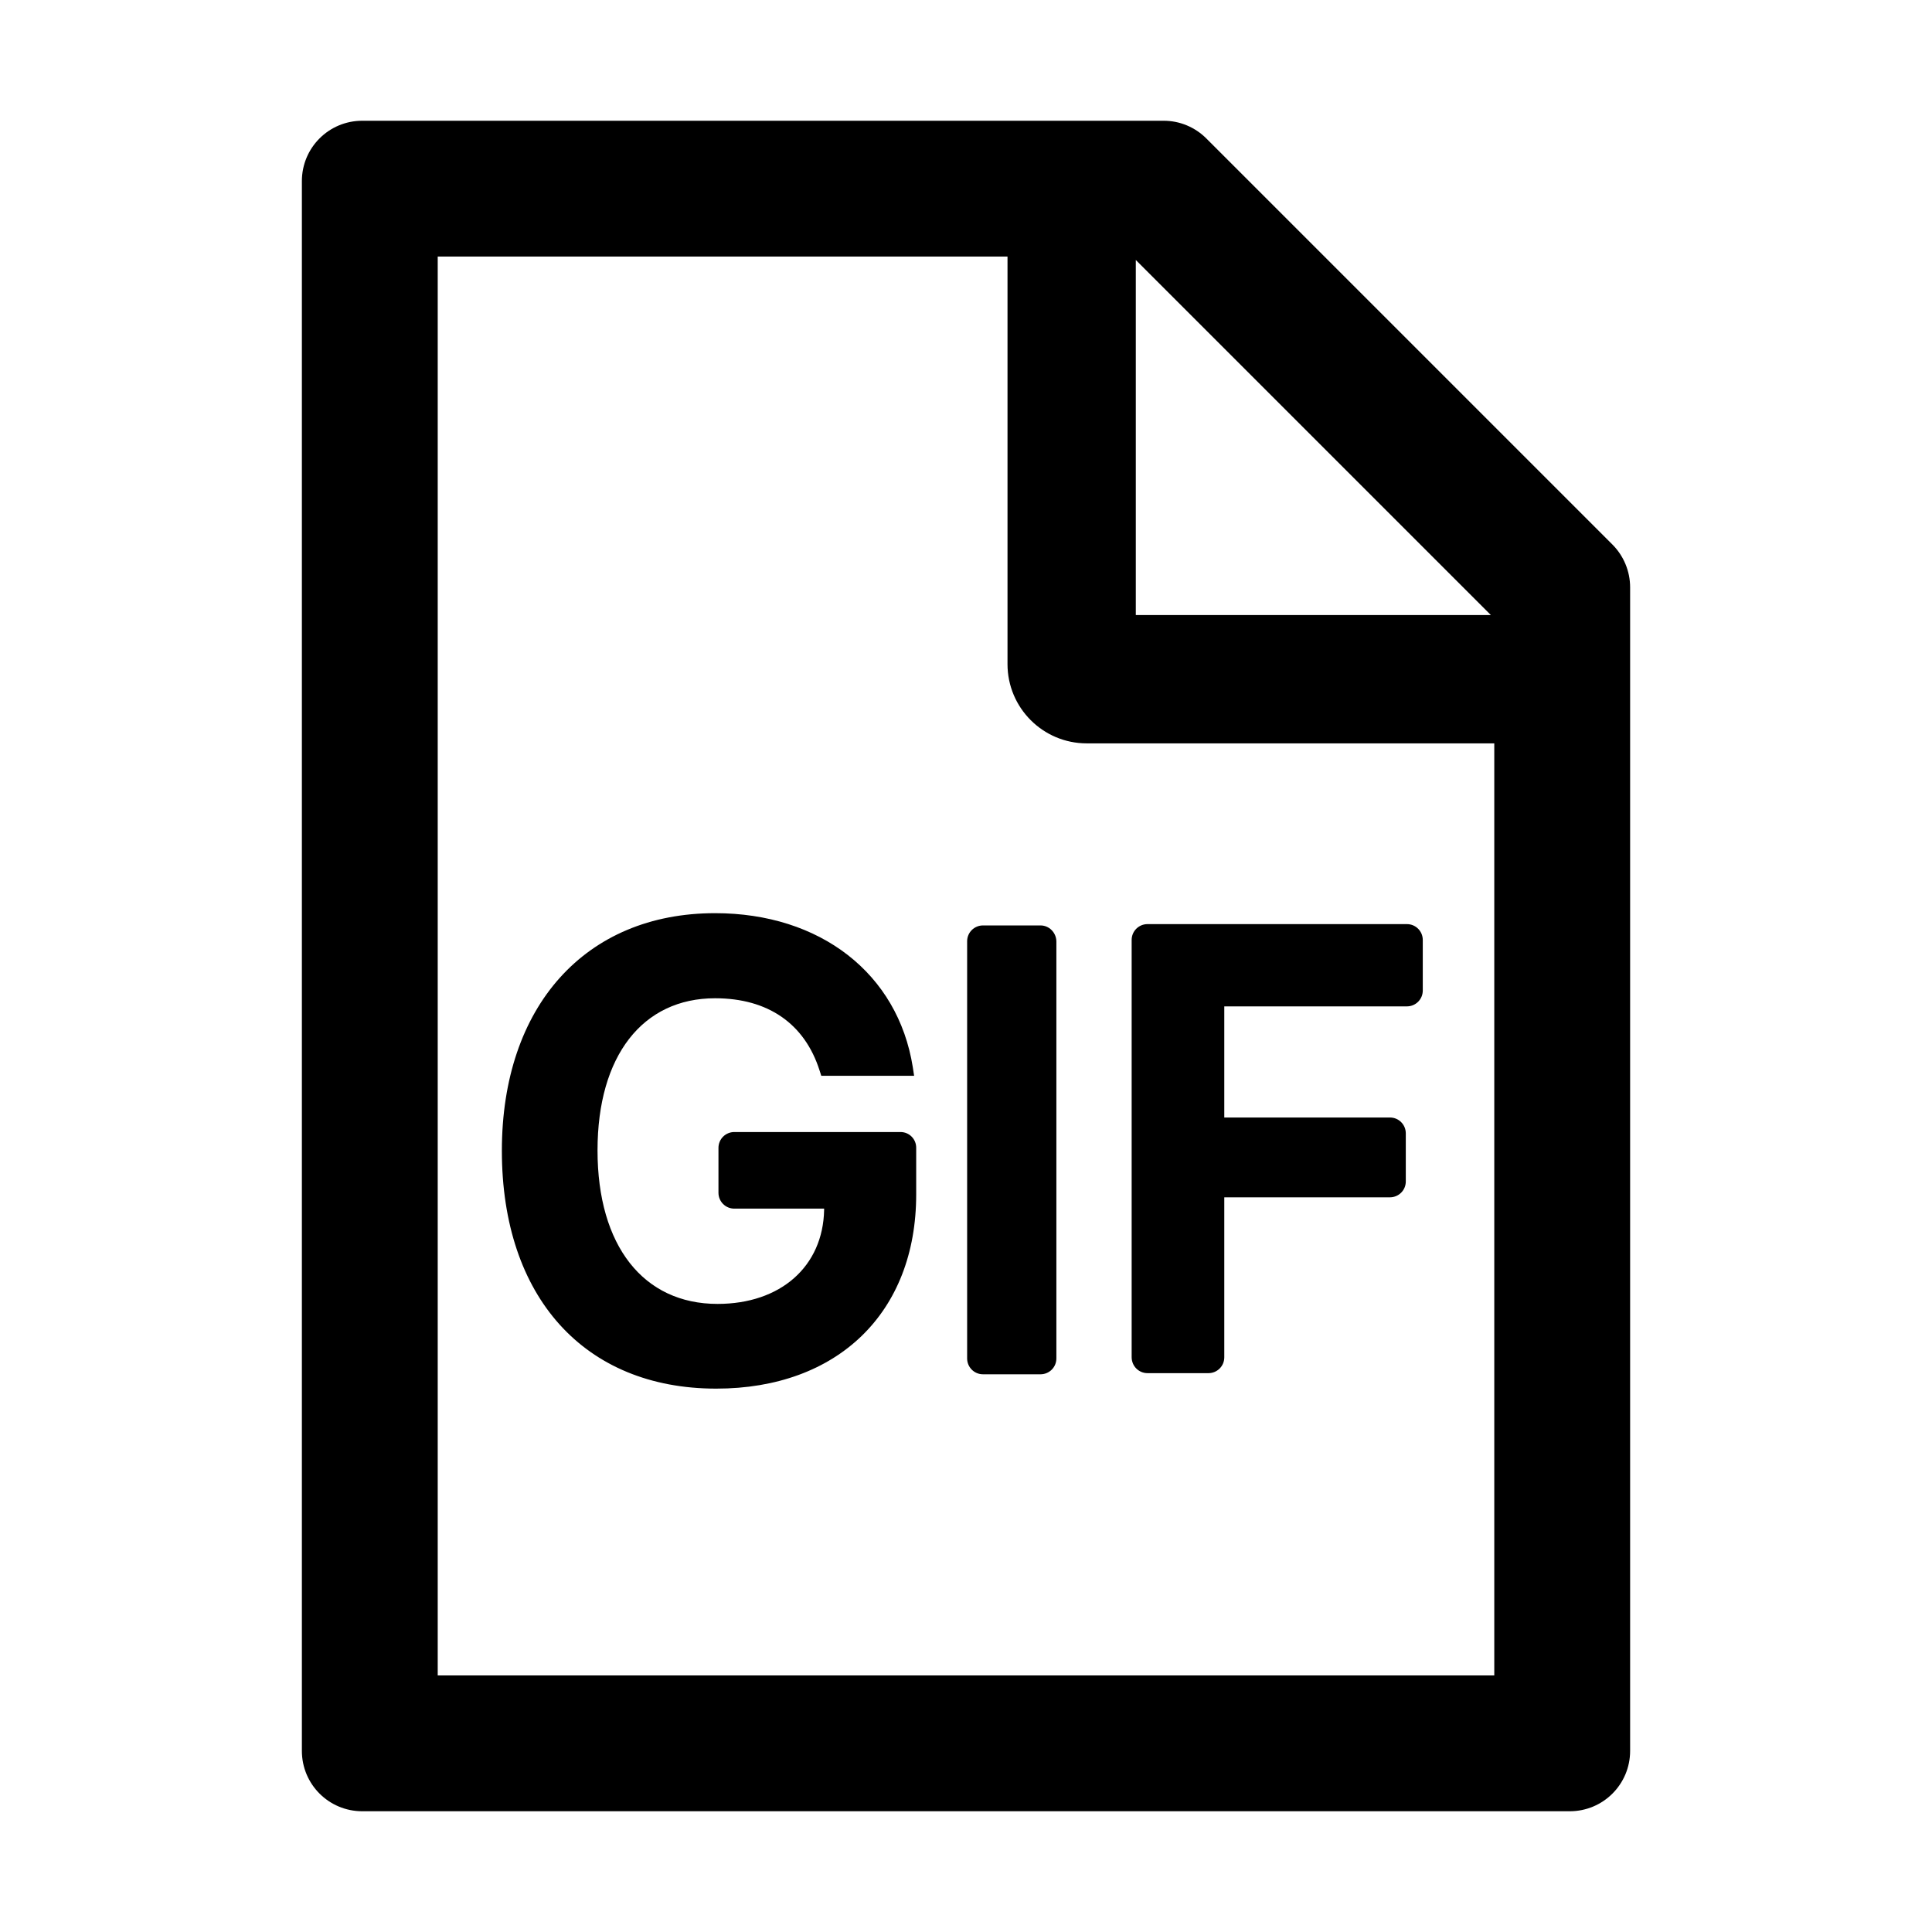
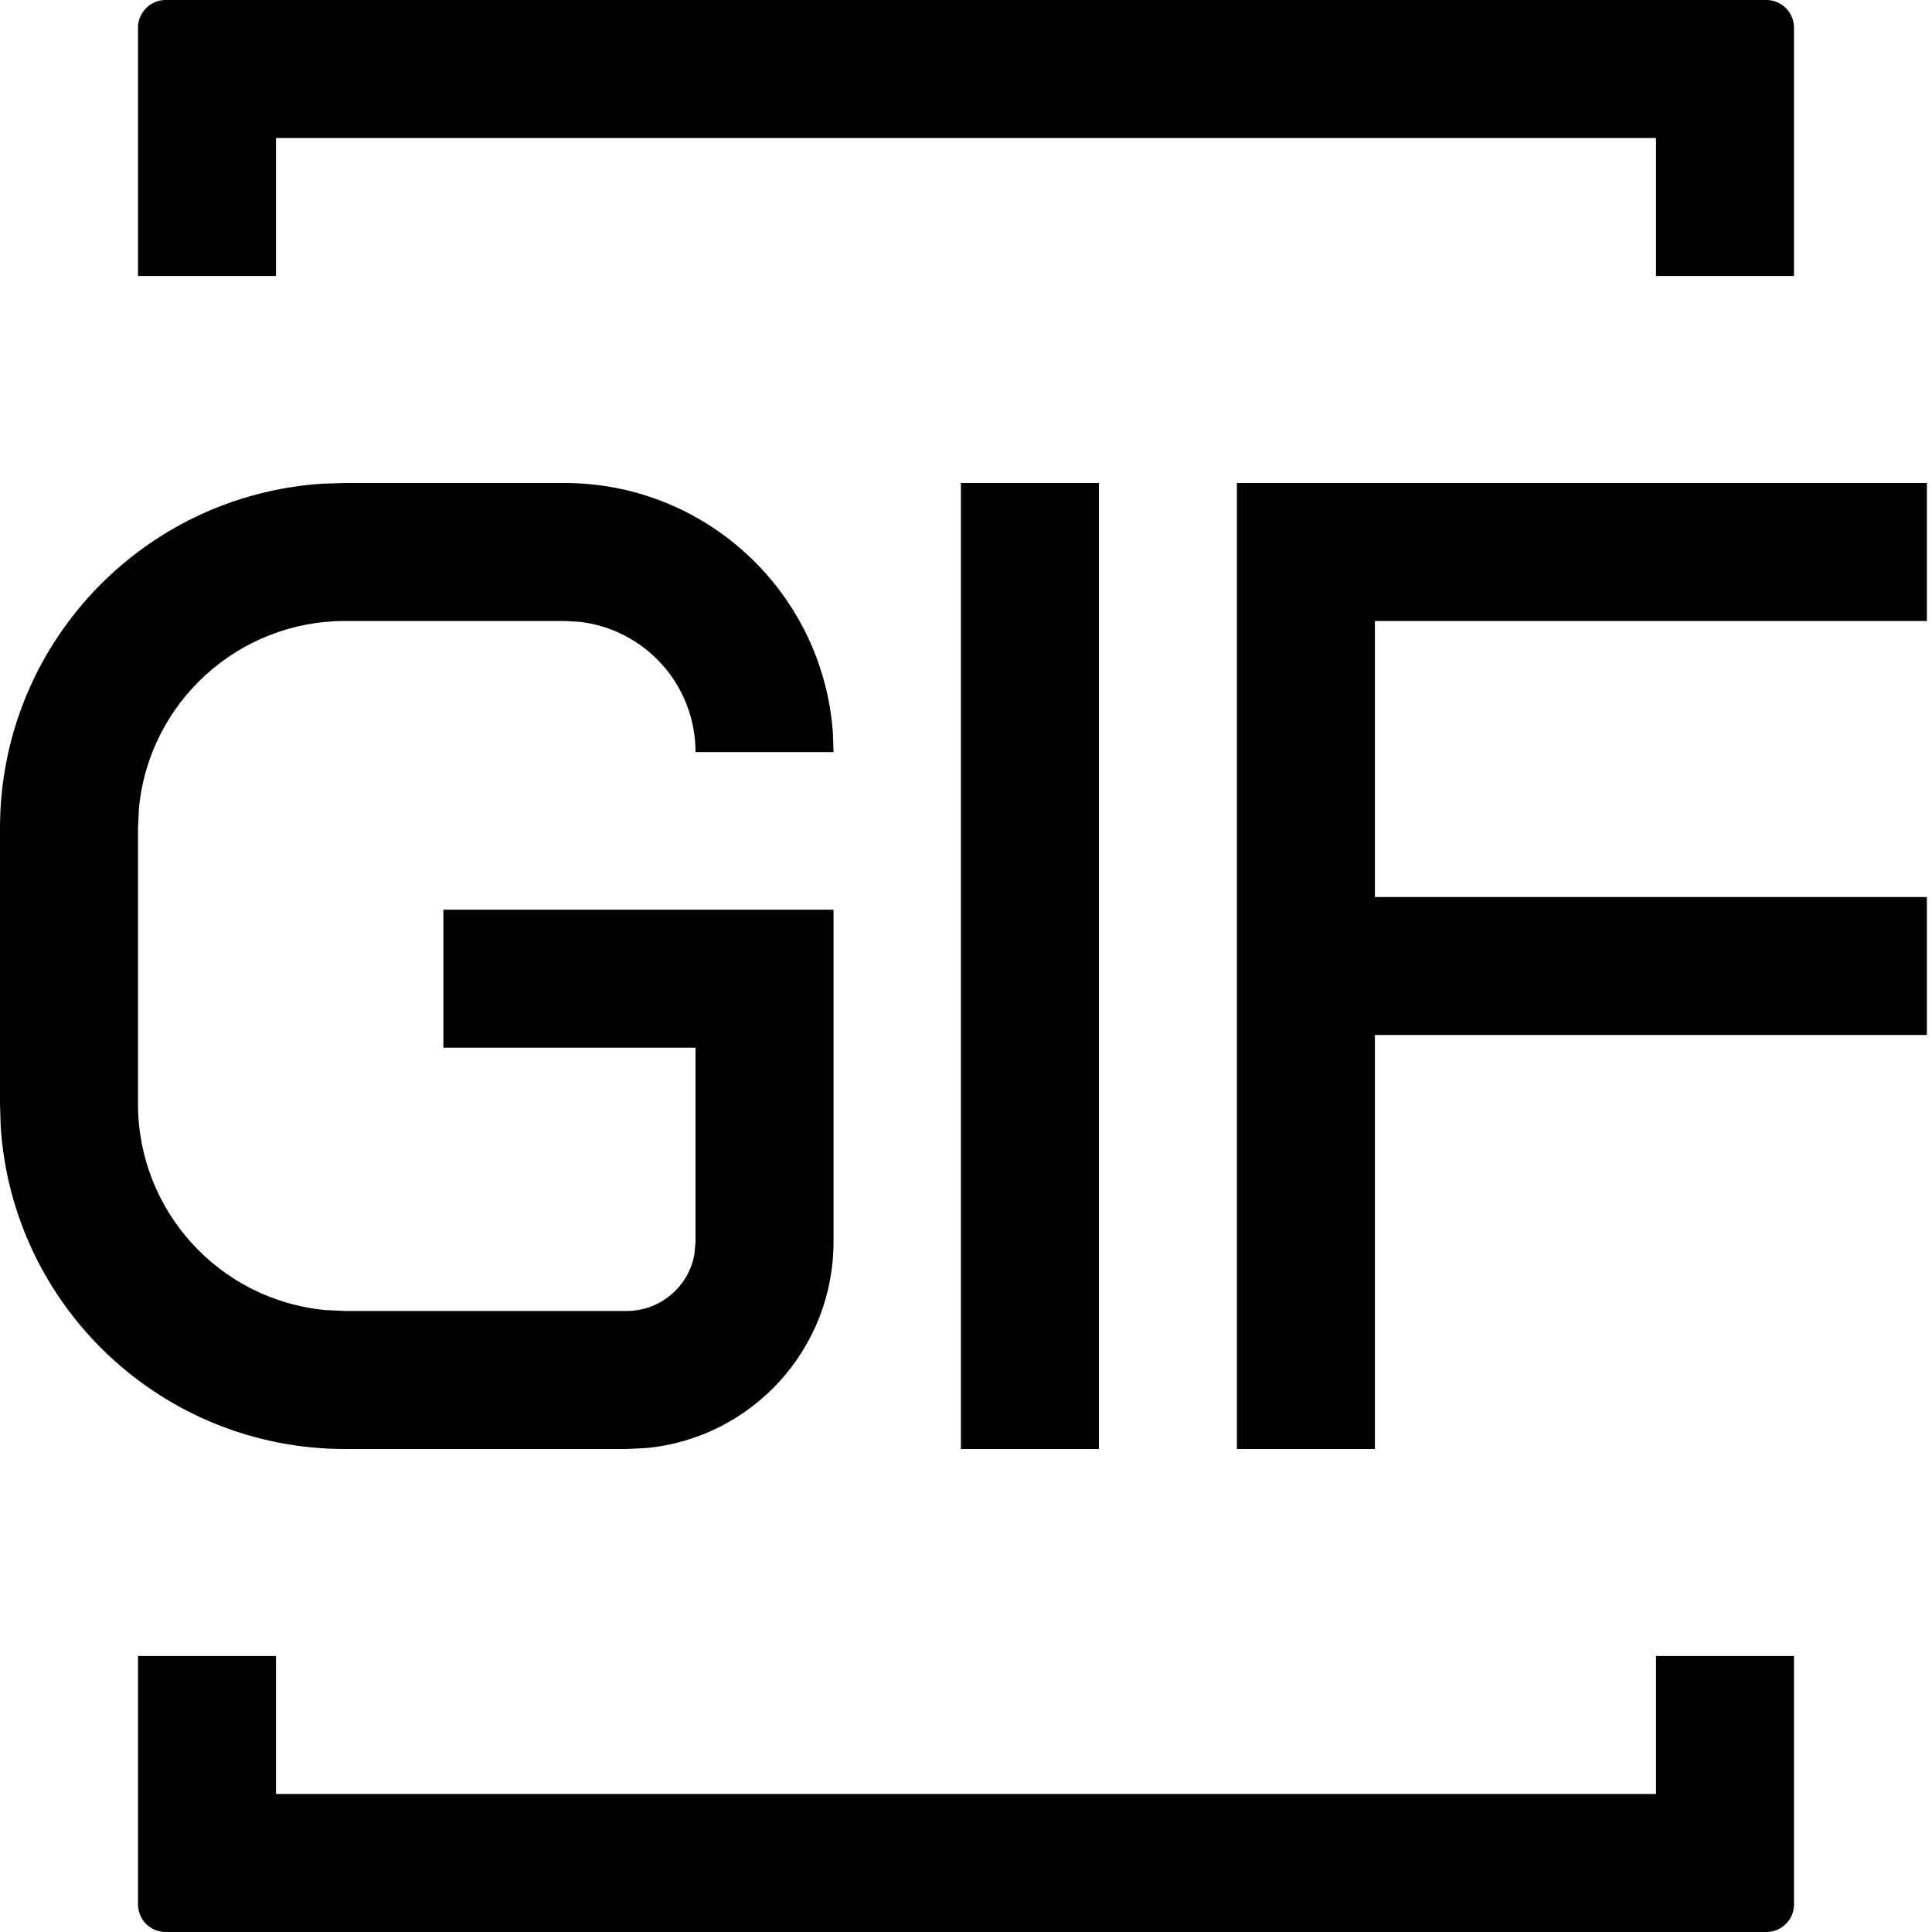
- <svg xmlns="http://www.w3.org/2000/svg" viewBox="0 0 1024 1024">
-   <defs>
-     <style />
-   </defs>
-   <path d="M551.5 490.5H521c-4.6 0-8.4 3.7-8.4 8.4V720c0 4.6 3.7 8.4 8.4 8.4h30.5c4.6 0 8.4-3.7 8.4-8.4V498.9c-.1-4.6-3.8-8.4-8.4-8.4zM477.3 600h-88.1c-4.6 0-8.4 3.7-8.4 8.4v23.8c0 4.6 3.7 8.4 8.4 8.4h47.6v.7c-.6 29.9-23 49.8-56.5 49.8-39.2 0-63.6-30.7-63.6-81.4 0-50.1 23.9-80.6 62.3-80.6 28.1 0 47.5 13.5 55.4 38.3l.9 2.8h49.2l-.7-4.6C475.9 515.9 434.7 484 379 484c-68.8 0-113 49.4-113 125.9 0 77.5 43.7 126.1 113.6 126.1 64.4 0 106-40.3 106-102.9v-24.8c0-4.6-3.7-8.3-8.3-8.3z" />
-   <path d="M854.6 288.6L639.4 73.4c-6-6-14.1-9.4-22.6-9.4H192c-17.7 0-32 14.3-32 32v832c0 17.7 14.3 32 32 32h640c17.7 0 32-14.3 32-32V311.3c0-8.5-3.4-16.7-9.4-22.7zM602 137.8L790.2 326H602V137.8zM792 888H232V136h302v216c0 23.2 18.8 42 42 42h216v494z" />
-   <path d="M608.2 727.8h32.3c4.6 0 8.4-3.7 8.4-8.4v-84.8h87.8c4.6 0 8.4-3.7 8.4-8.4v-25.5c0-4.6-3.7-8.4-8.4-8.4h-87.8v-58.9h96.8c4.6 0 8.4-3.7 8.4-8.4v-26.8c0-4.6-3.7-8.4-8.4-8.4H608.2c-4.6 0-8.4 3.7-8.4 8.4v221.1c0 4.8 3.8 8.5 8.4 8.5z" />
+ <svg viewBox="64 64 896 896">
+   <path d="M325.76 288a124.8 124.8 0 0 1 124.48 115.456l.32 9.344h-64a60.8 60.8 0 0 0-53.632-60.416L325.76 352H224a96 96 0 0 0-95.552 86.784L128 448v128a96 96 0 0 0 86.784 95.552L224 672h130.56a32 32 0 0 0 31.488-26.24l.512-5.76v-90.112H269.632v-64H450.56V640a96 96 0 0 1-86.72 95.552l-9.28.448H224A160 160 0 0 1 64.32 586.496L64 576V448a160 160 0 0 1 149.504-159.68L224 288h101.76zm183.872 0h64v448h-64zm448 0v64h-256v128h256v64h-256v192h-64V288h320zM896 832v115.2a12.8 12.8 0 0 1-12.8 12.8H140.8a12.8 12.8 0 0 1-12.8-12.8V832h64v64h640v-64h64zM883.2 64c7.04 0 12.8 5.76 12.8 12.8V192h-64v-64H192v64h-64V76.8c0-7.04 5.76-12.8 12.8-12.8h742.4z" />
</svg>
